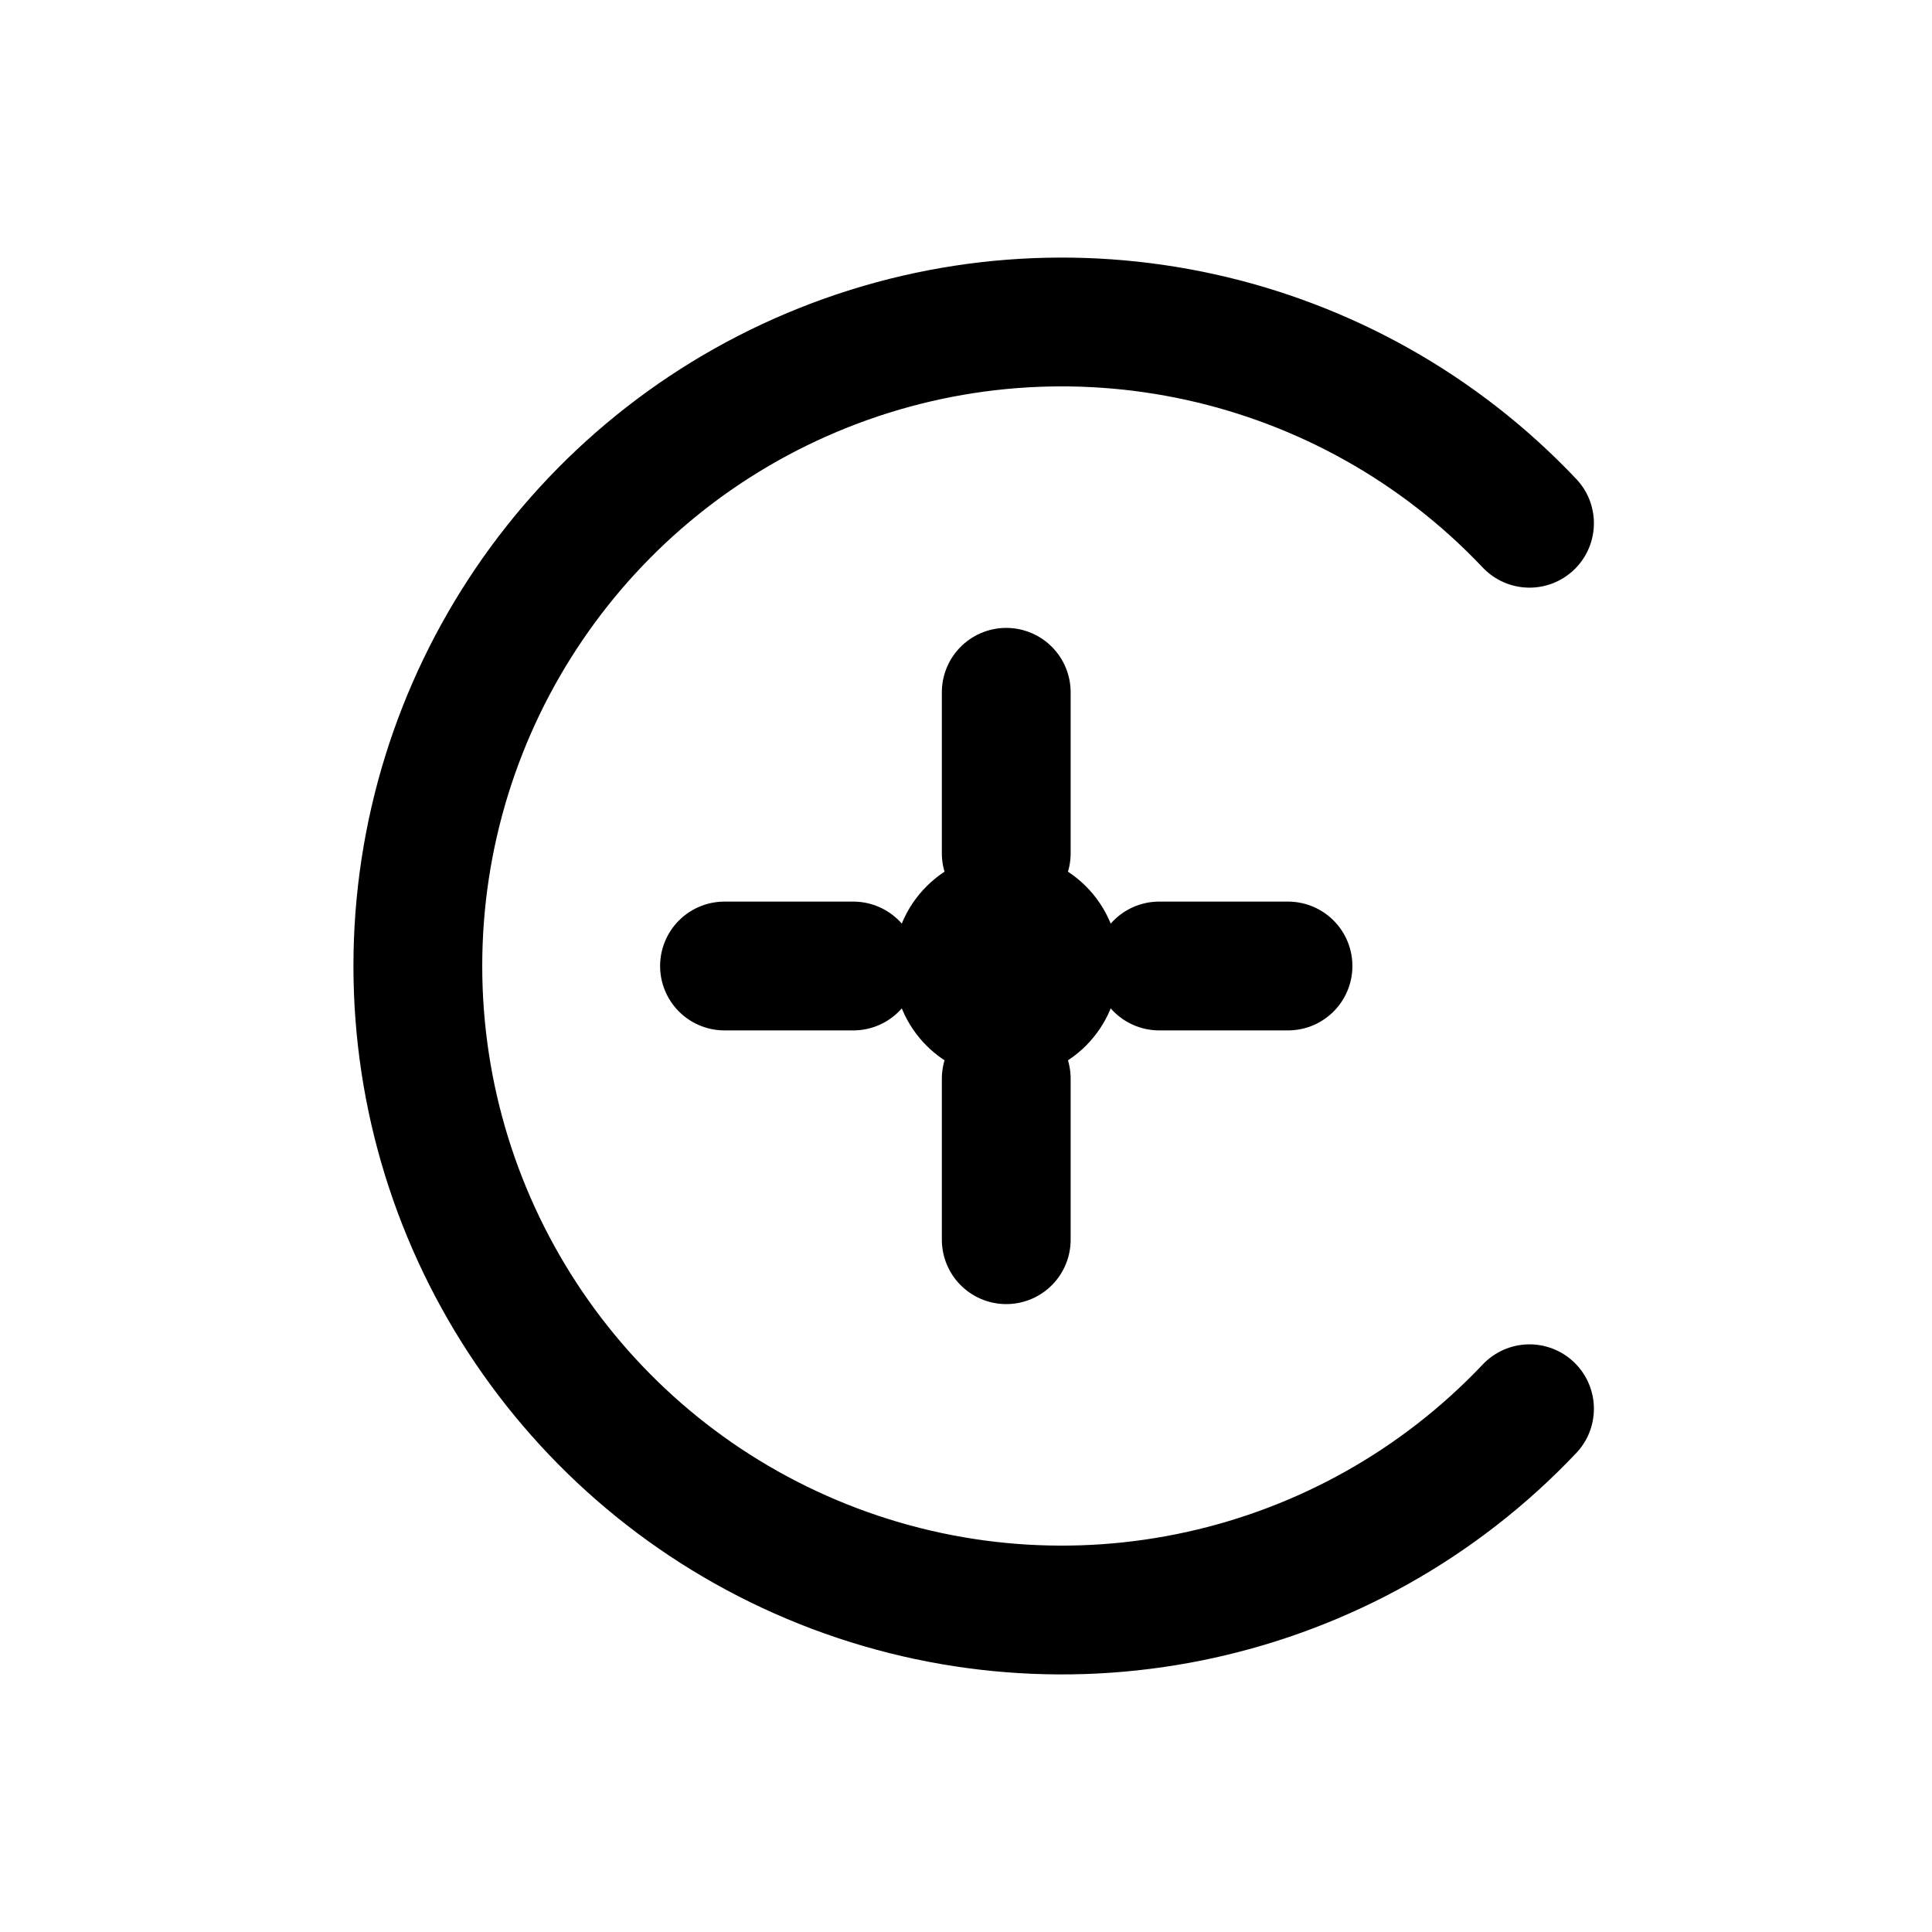
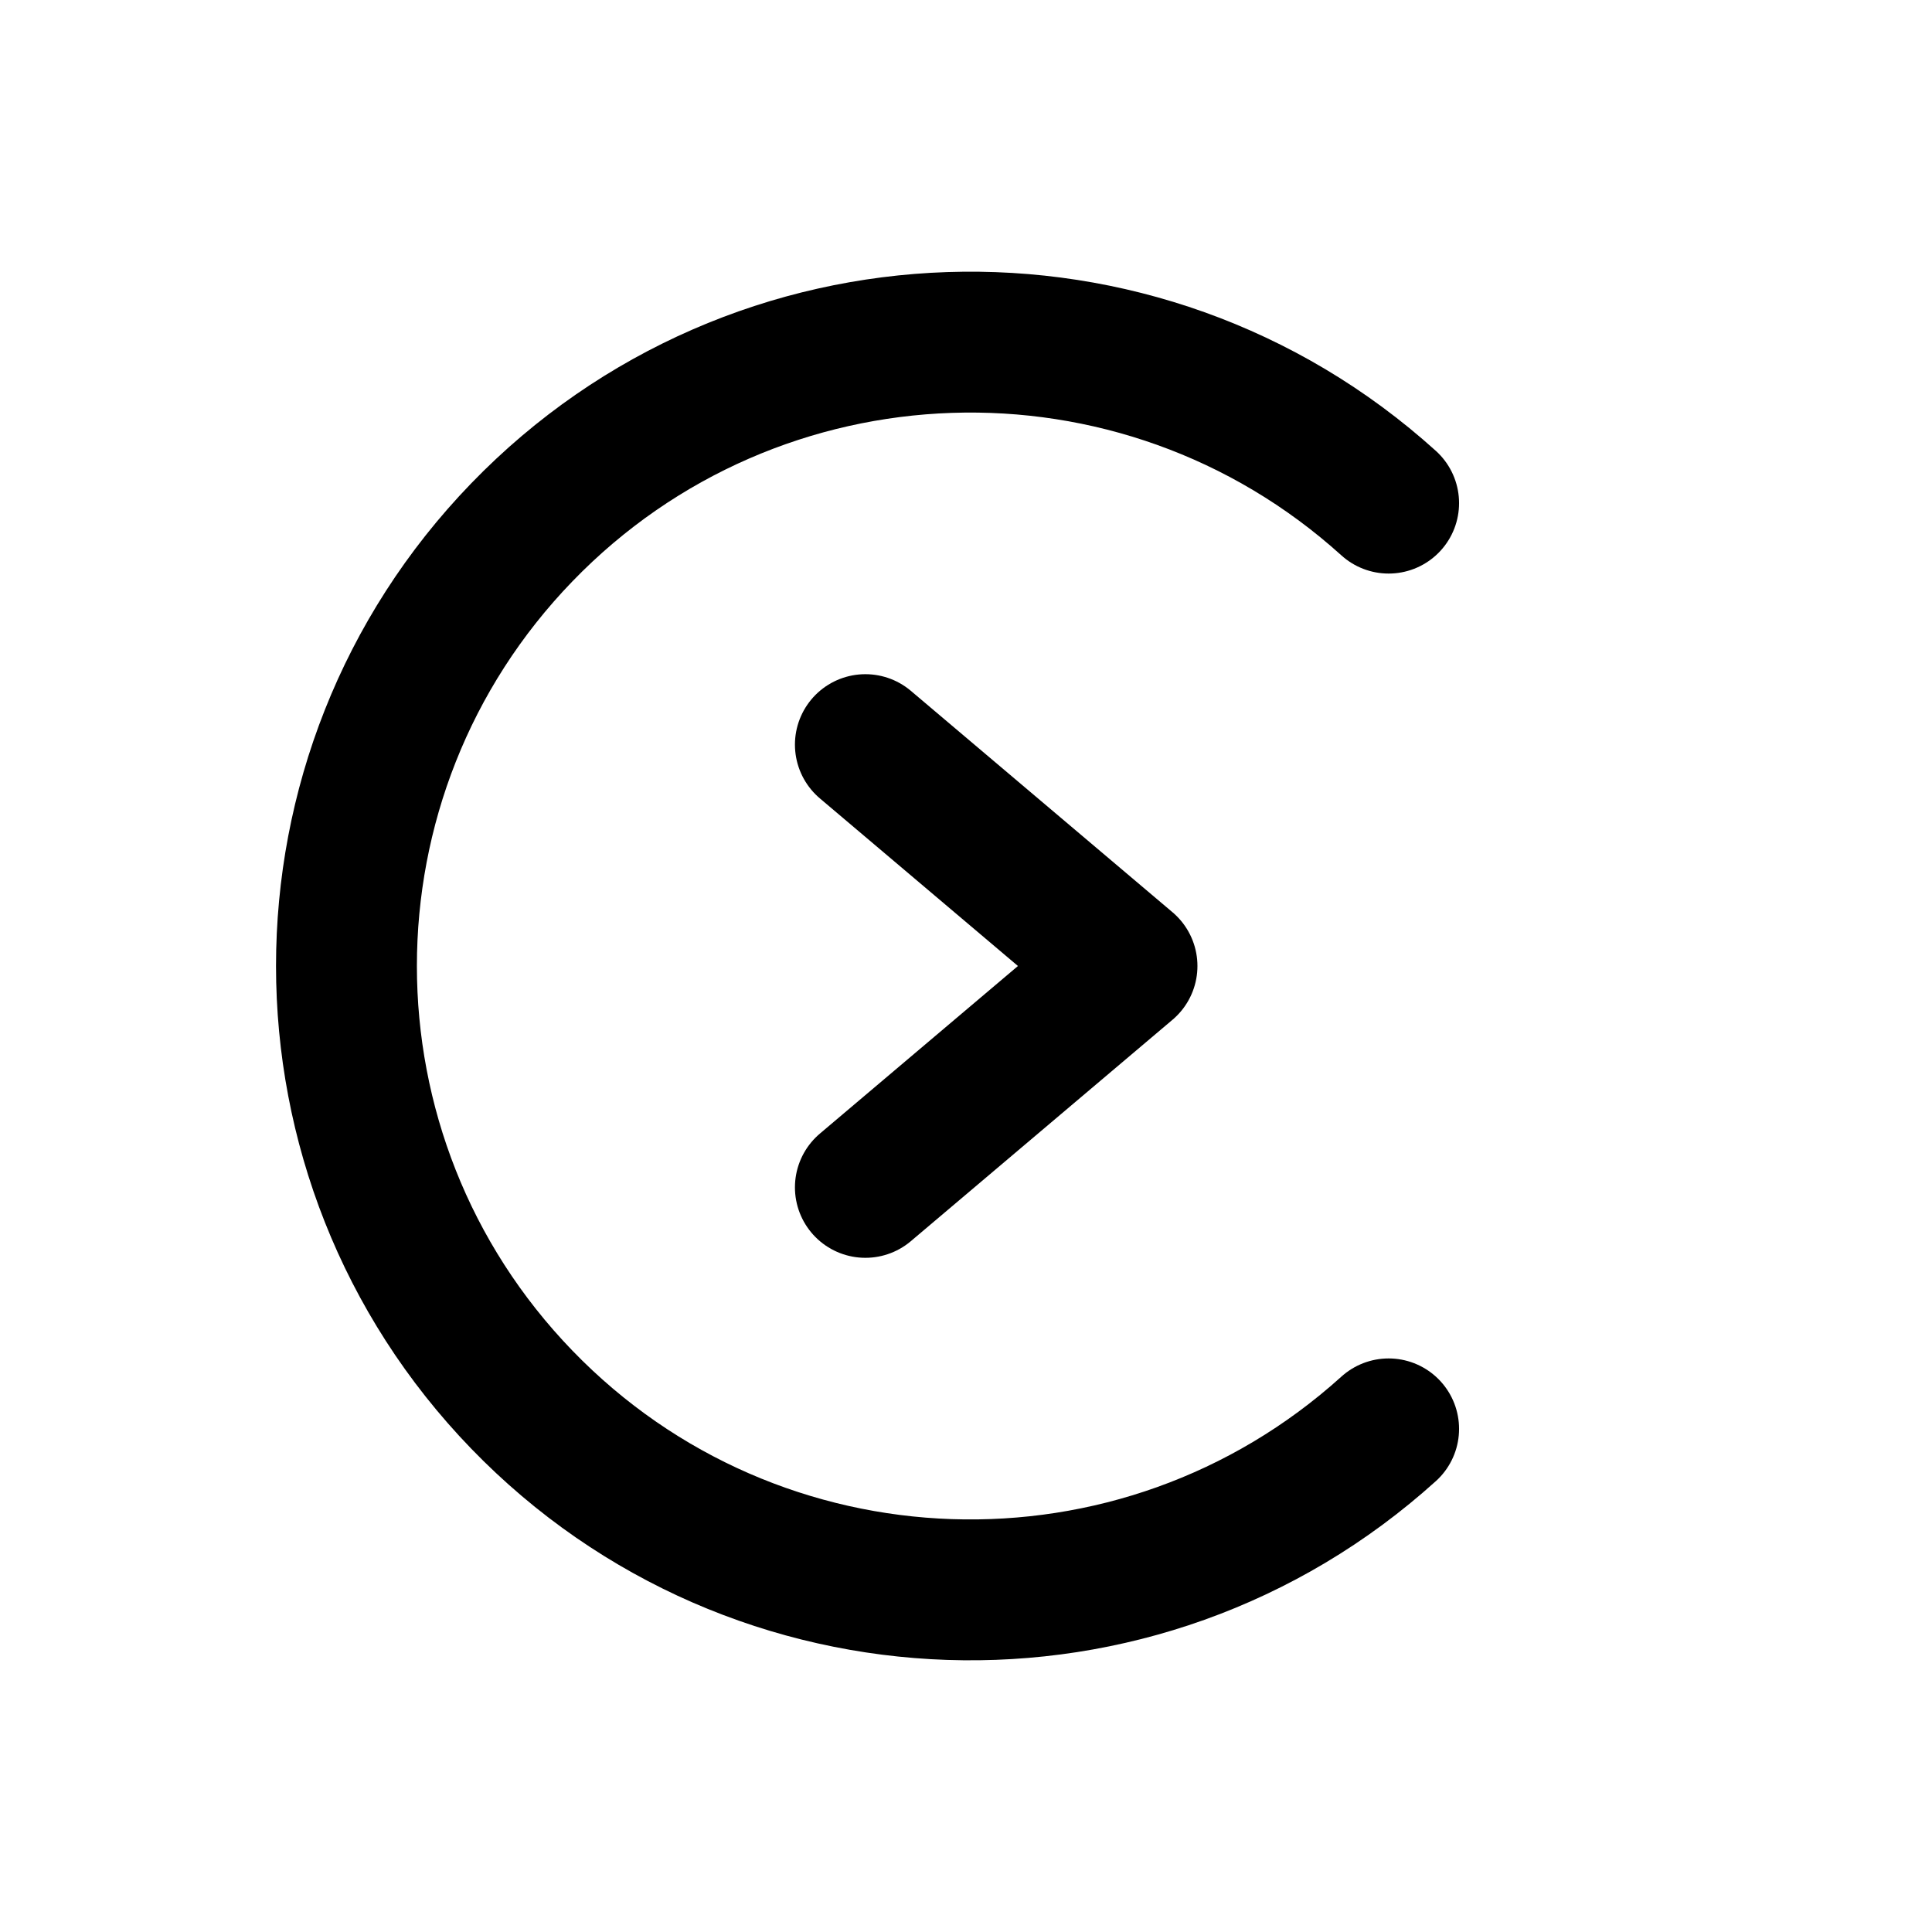
- <svg xmlns="http://www.w3.org/2000/svg" viewBox="0 0 24 24" fill="none" stroke="currentColor" stroke-width="1.6" stroke-linecap="round" stroke-linejoin="round">
-   <path d="M19 6.5A8 8 0 1 0 19 17.5" />
-   <circle cx="12.5" cy="12" r="1.4" fill="currentColor" stroke="none" />
-   <path d="M12.5 8.6 V10.6 M12.5 13.4 V15.4 M9 12 H10.6 M14.4 12 H16" />
+ <svg xmlns="http://www.w3.org/2000/svg" viewBox="0 0 24 24" fill="none" stroke="currentColor" stroke-width="1.75" stroke-linecap="round" stroke-linejoin="round" aria-hidden="true">
+   <path d="M17.25 6.25A7.75 7.75 0 1 0 17.25 17.75" />
+   <path d="M10.75 9.25 14 12 10.75 14.75" />
</svg>
